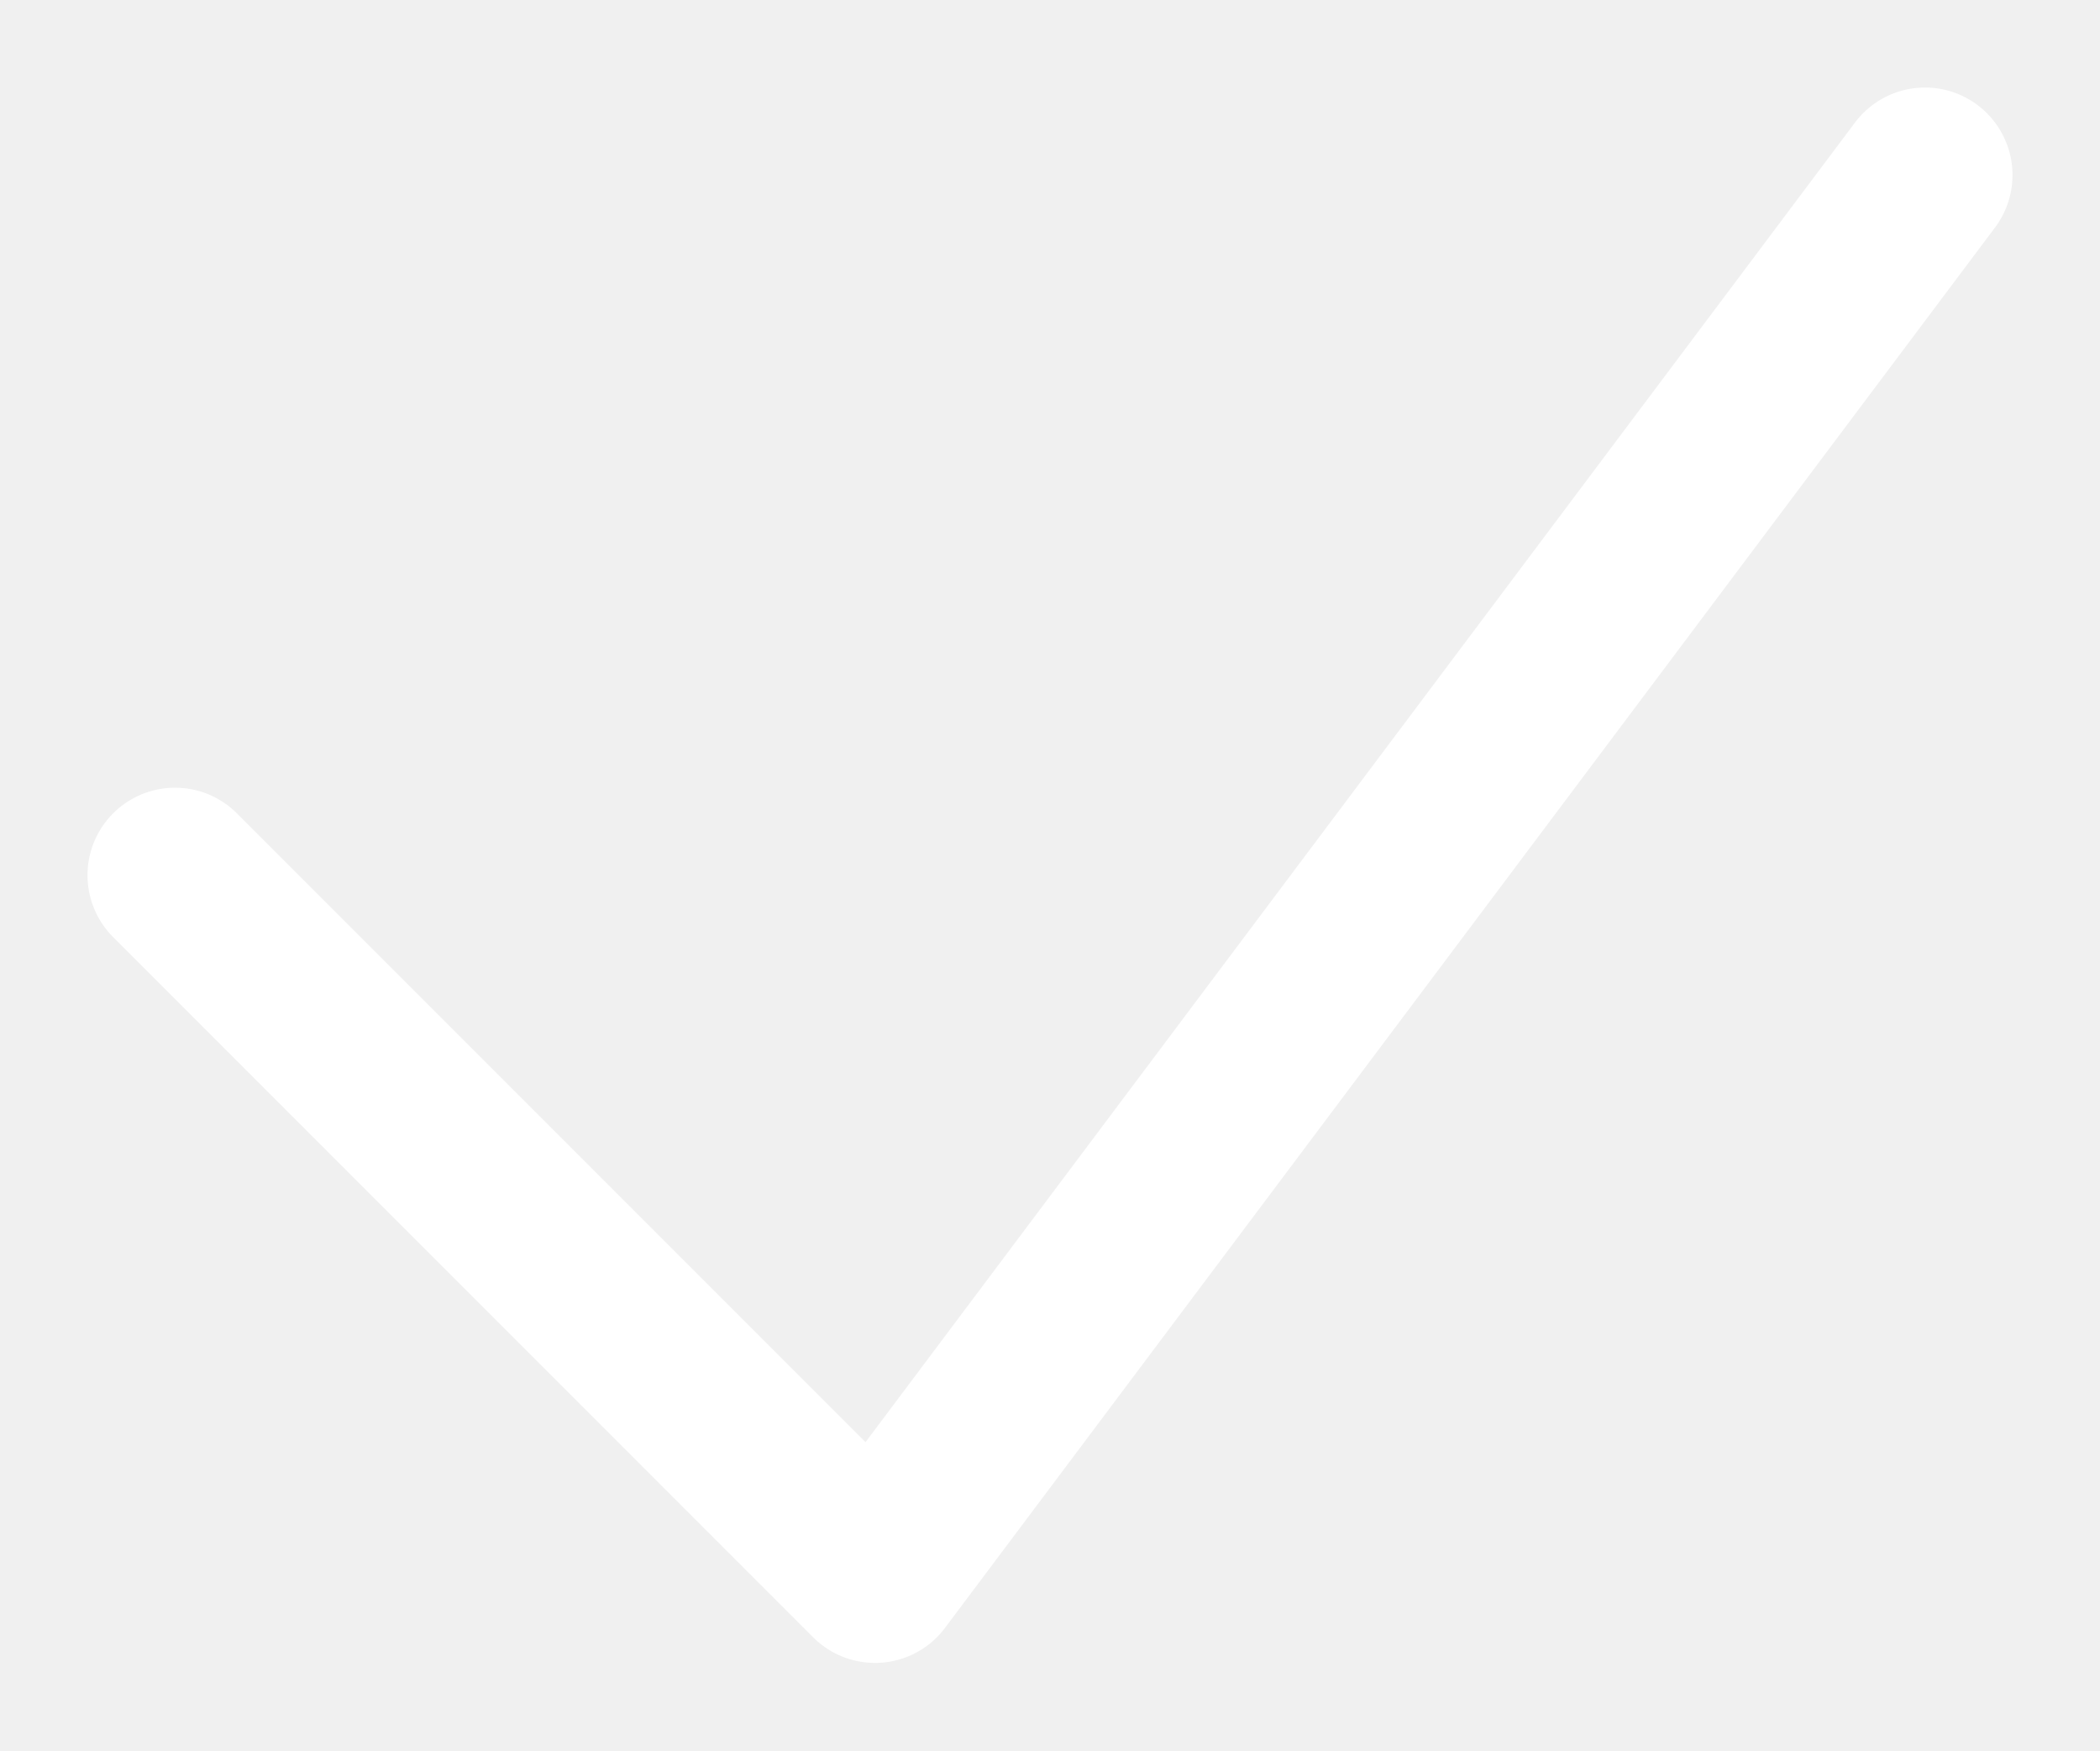
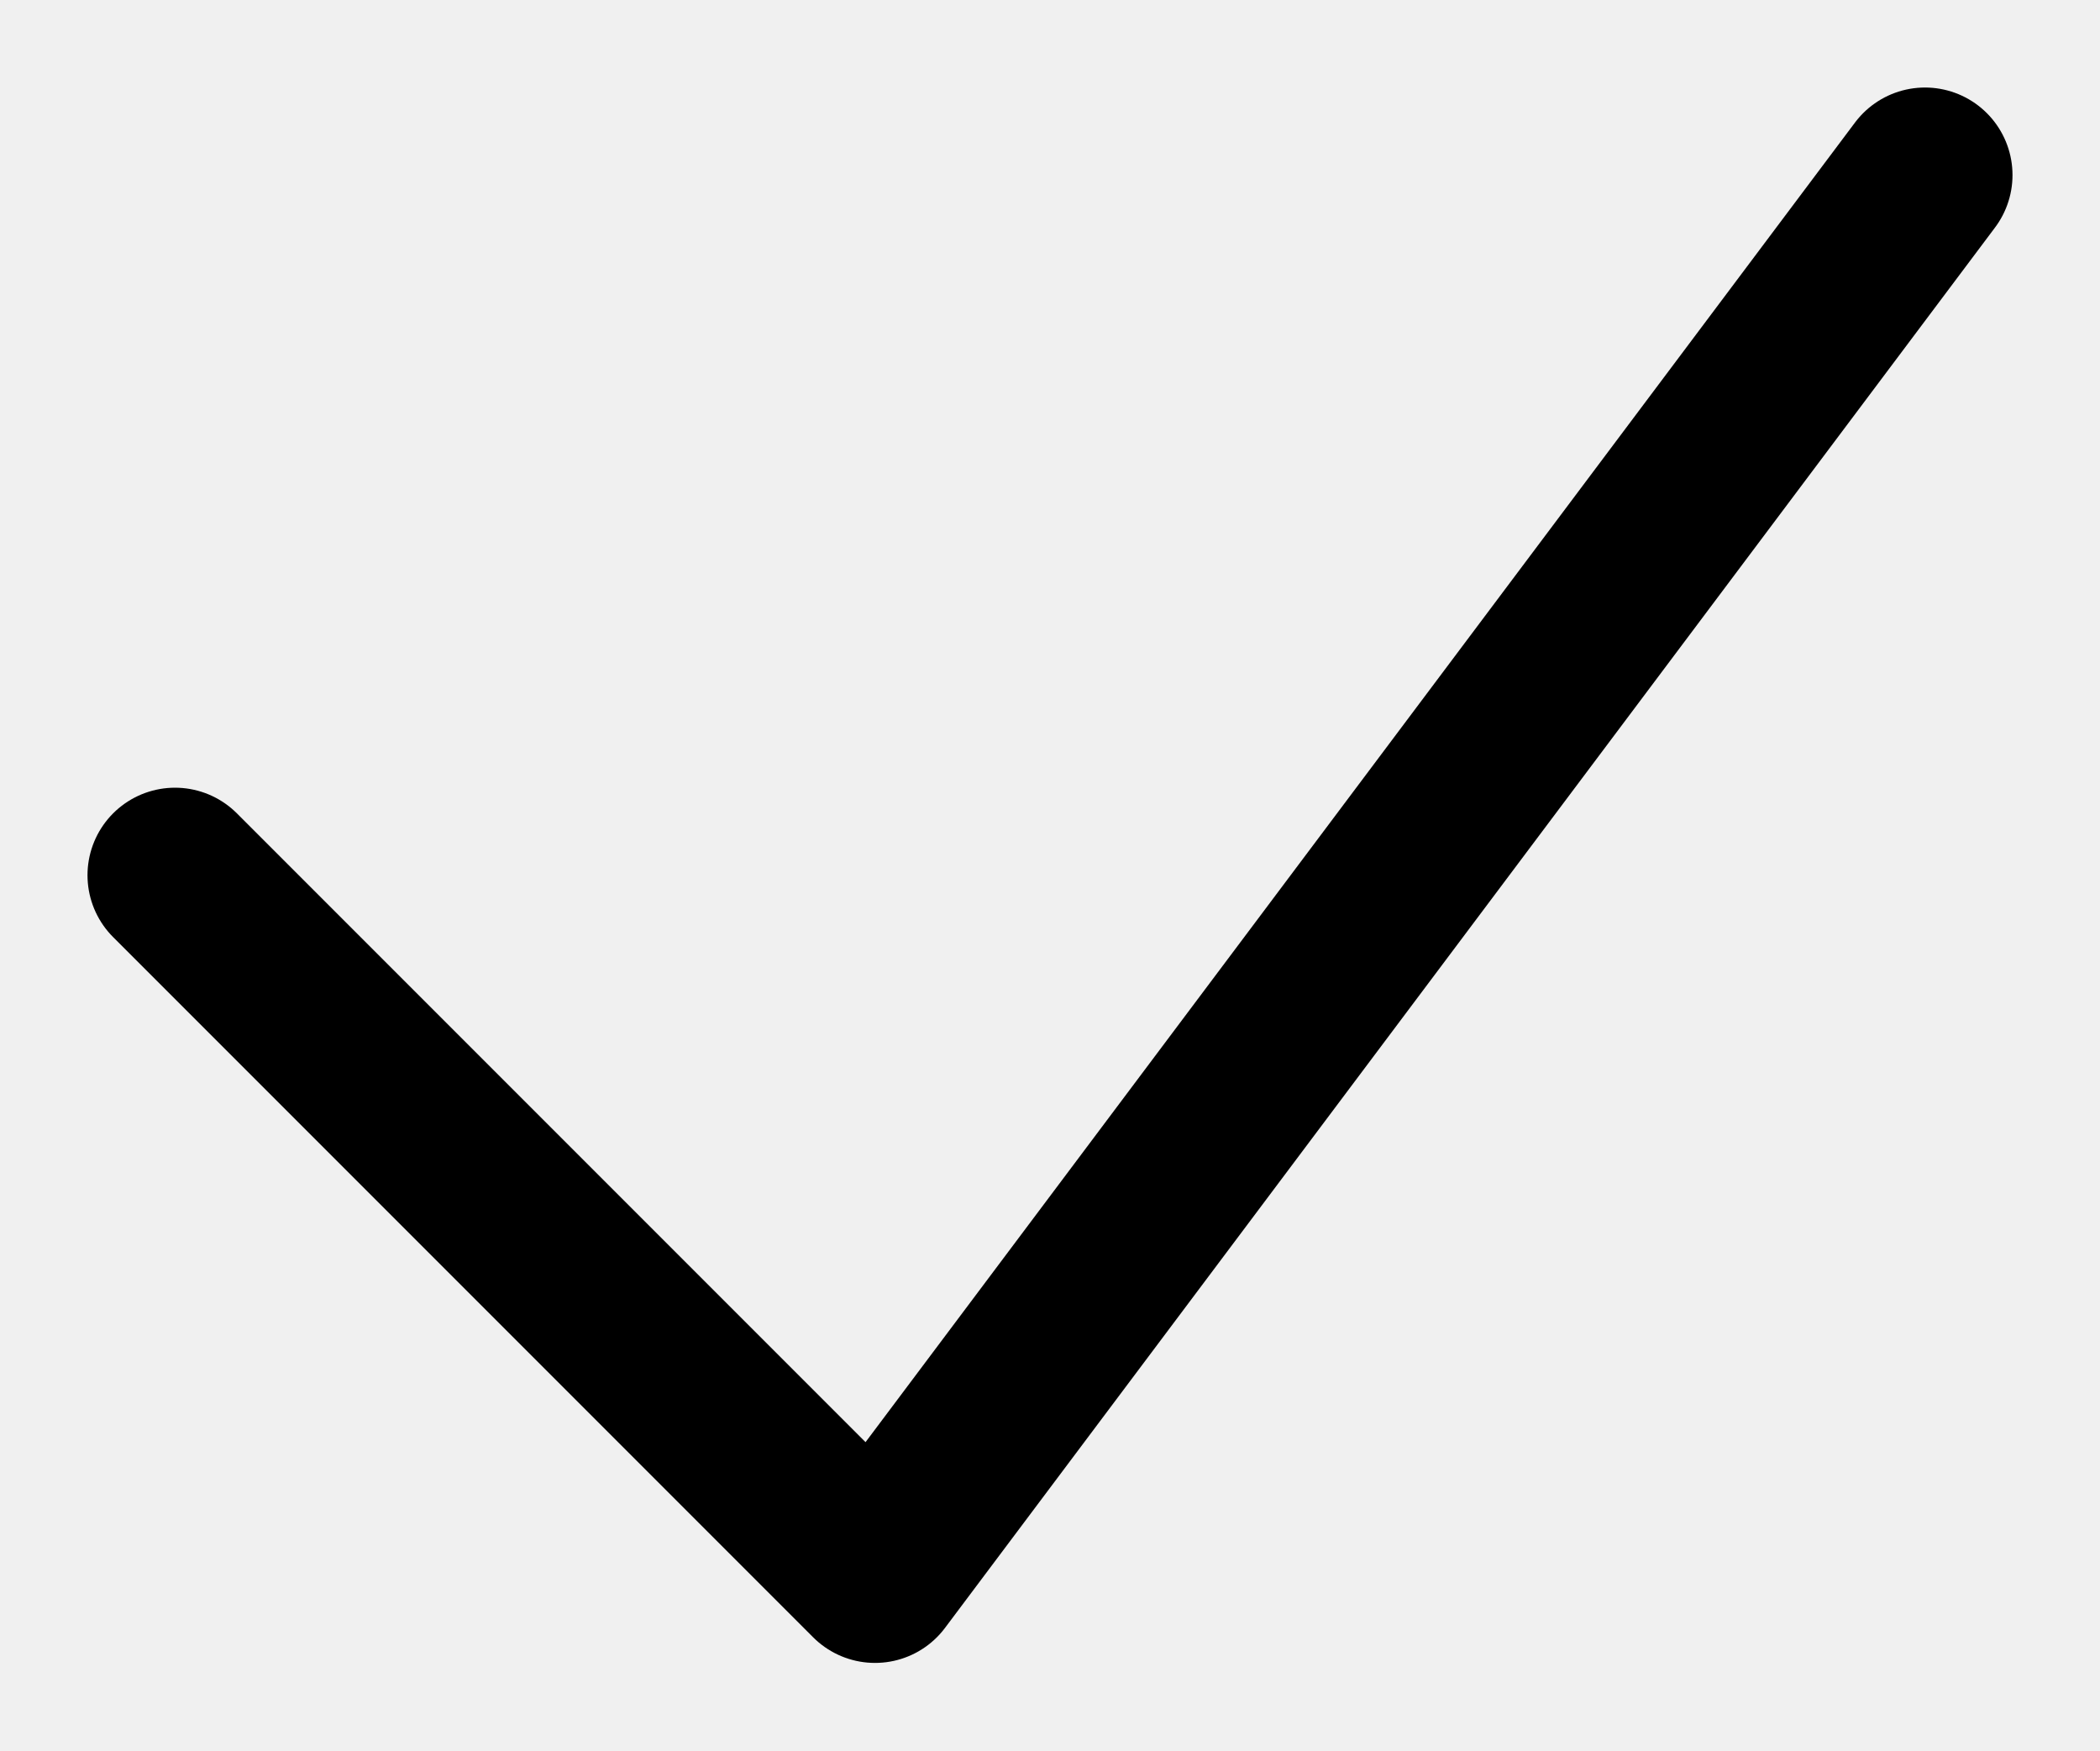
<svg xmlns="http://www.w3.org/2000/svg" width="12" height="10" viewBox="0 0 12 10" fill="none">
-   <path d="M1 5L5 9L11 1" stroke="white" stroke-miterlimit="10" stroke-linecap="round" stroke-linejoin="round" />
+   <path d="M1 5L5 9L11 1" stroke="currentColor" stroke-miterlimit="10" stroke-linecap="round" stroke-linejoin="round" />
</svg>
